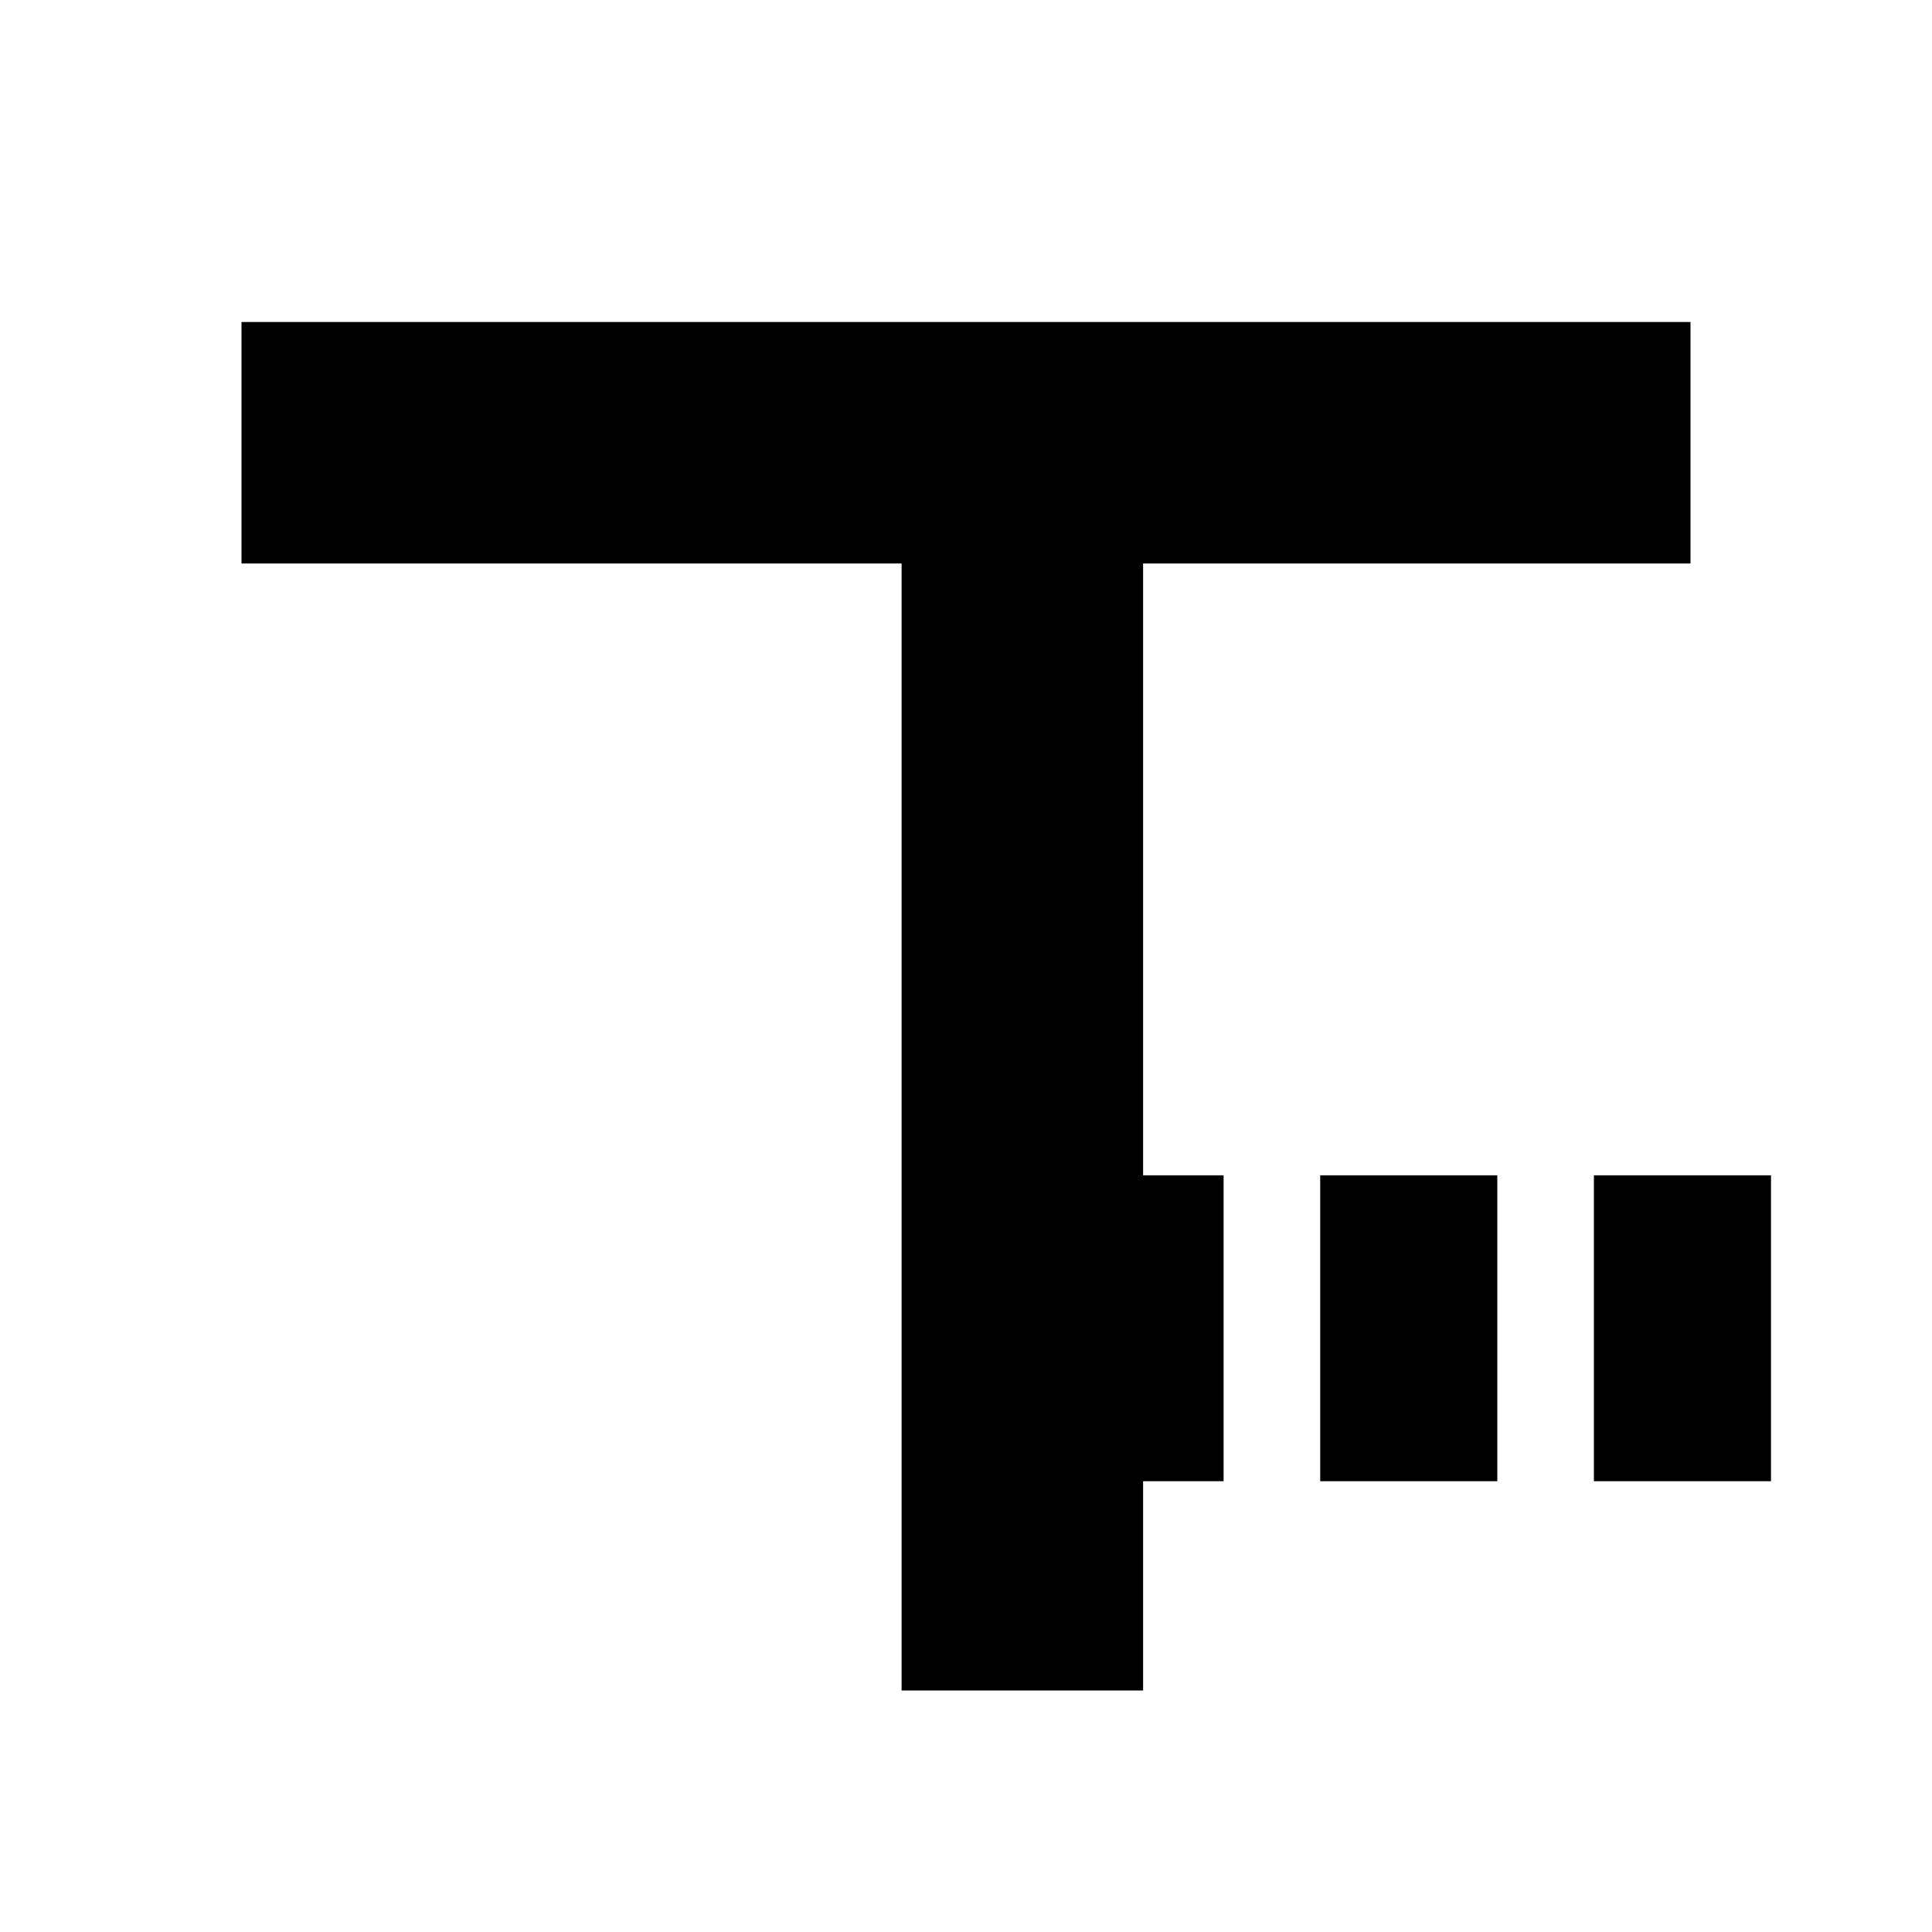
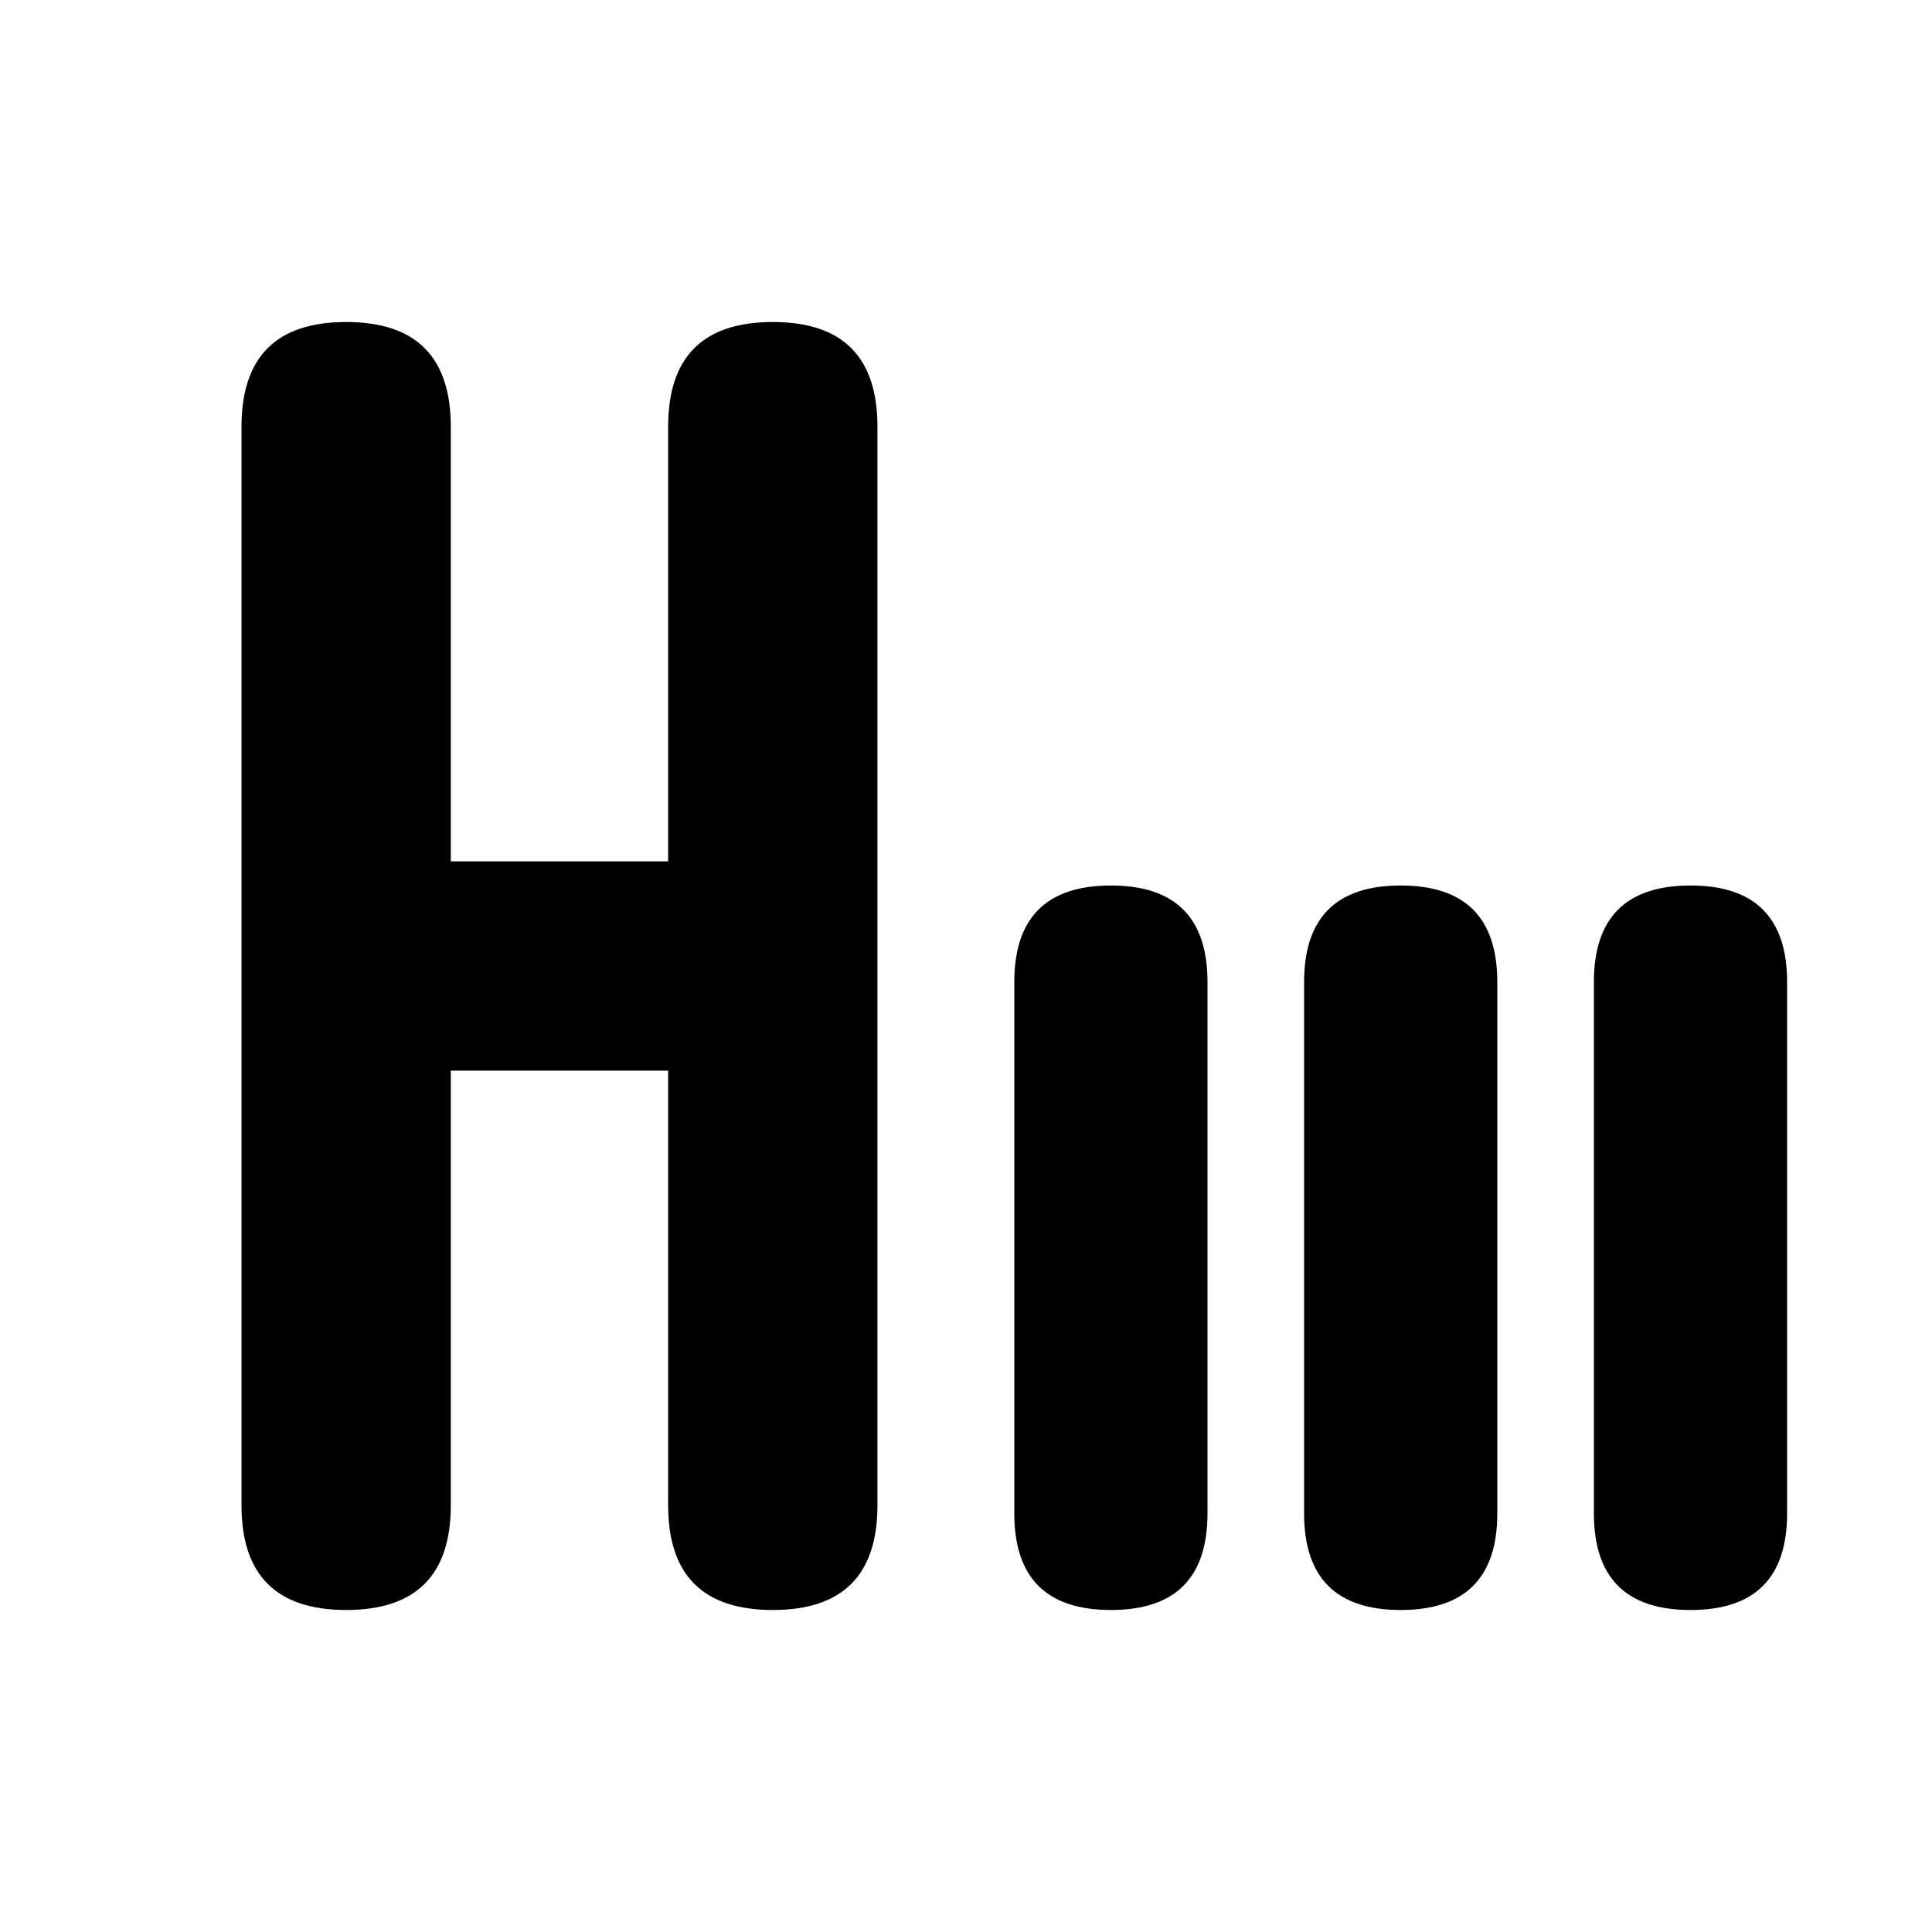
<svg xmlns="http://www.w3.org/2000/svg" viewBox="0 0 24 24">
-   <path d="M3 4 H21 V7 H14.2 V21 H11.2 V7 H3 Z" />
-   <path d="M13 14.6 H15.2 V18.4 H13 Z" />
-   <path d="M16.4 14.6 H18.6 V18.4 H16.4 Z" />
-   <path d="M19.8 14.6 H22 V18.4 H19.8 Z" />
+   <path d="M3 5.3 Q3 4 4.3 4 Q5.6 4 5.6 5.3 V18.7 Q5.6 20 4.3 20 Q3 20 3 18.7 Z" />
+   <path d="M8.3 5.3 Q8.3 4 9.6 4 Q10.9 4 10.9 5.3 V18.7 Q10.9 20 9.6 20 Q8.3 20 8.3 18.7 Z" />
+   <path d="M5.6 10.7 H8.3 Q9.6 10.7 9.6 12 Q9.6 13.3 8.3 13.3 H5.6 Q4.3 13.3 4.3 12 Q4.3 10.7 5.6 10.7 Z" />
+   <path d="M12.6 12.2 Q12.6 11 13.8 11 Q15 11 15 12.2 V18.8 Q15 20 13.8 20 Q12.6 20 12.6 18.8 Z" />
+   <path d="M16.2 12.2 Q16.2 11 17.4 11 Q18.6 11 18.6 12.2 V18.8 Q18.6 20 17.4 20 Q16.2 20 16.2 18.8 Z" />
+   <path d="M19.8 12.2 Q19.8 11 21 11 Q22.2 11 22.2 12.2 V18.8 Q22.2 20 21 20 Q19.8 20 19.8 18.8 Z" />
</svg>
